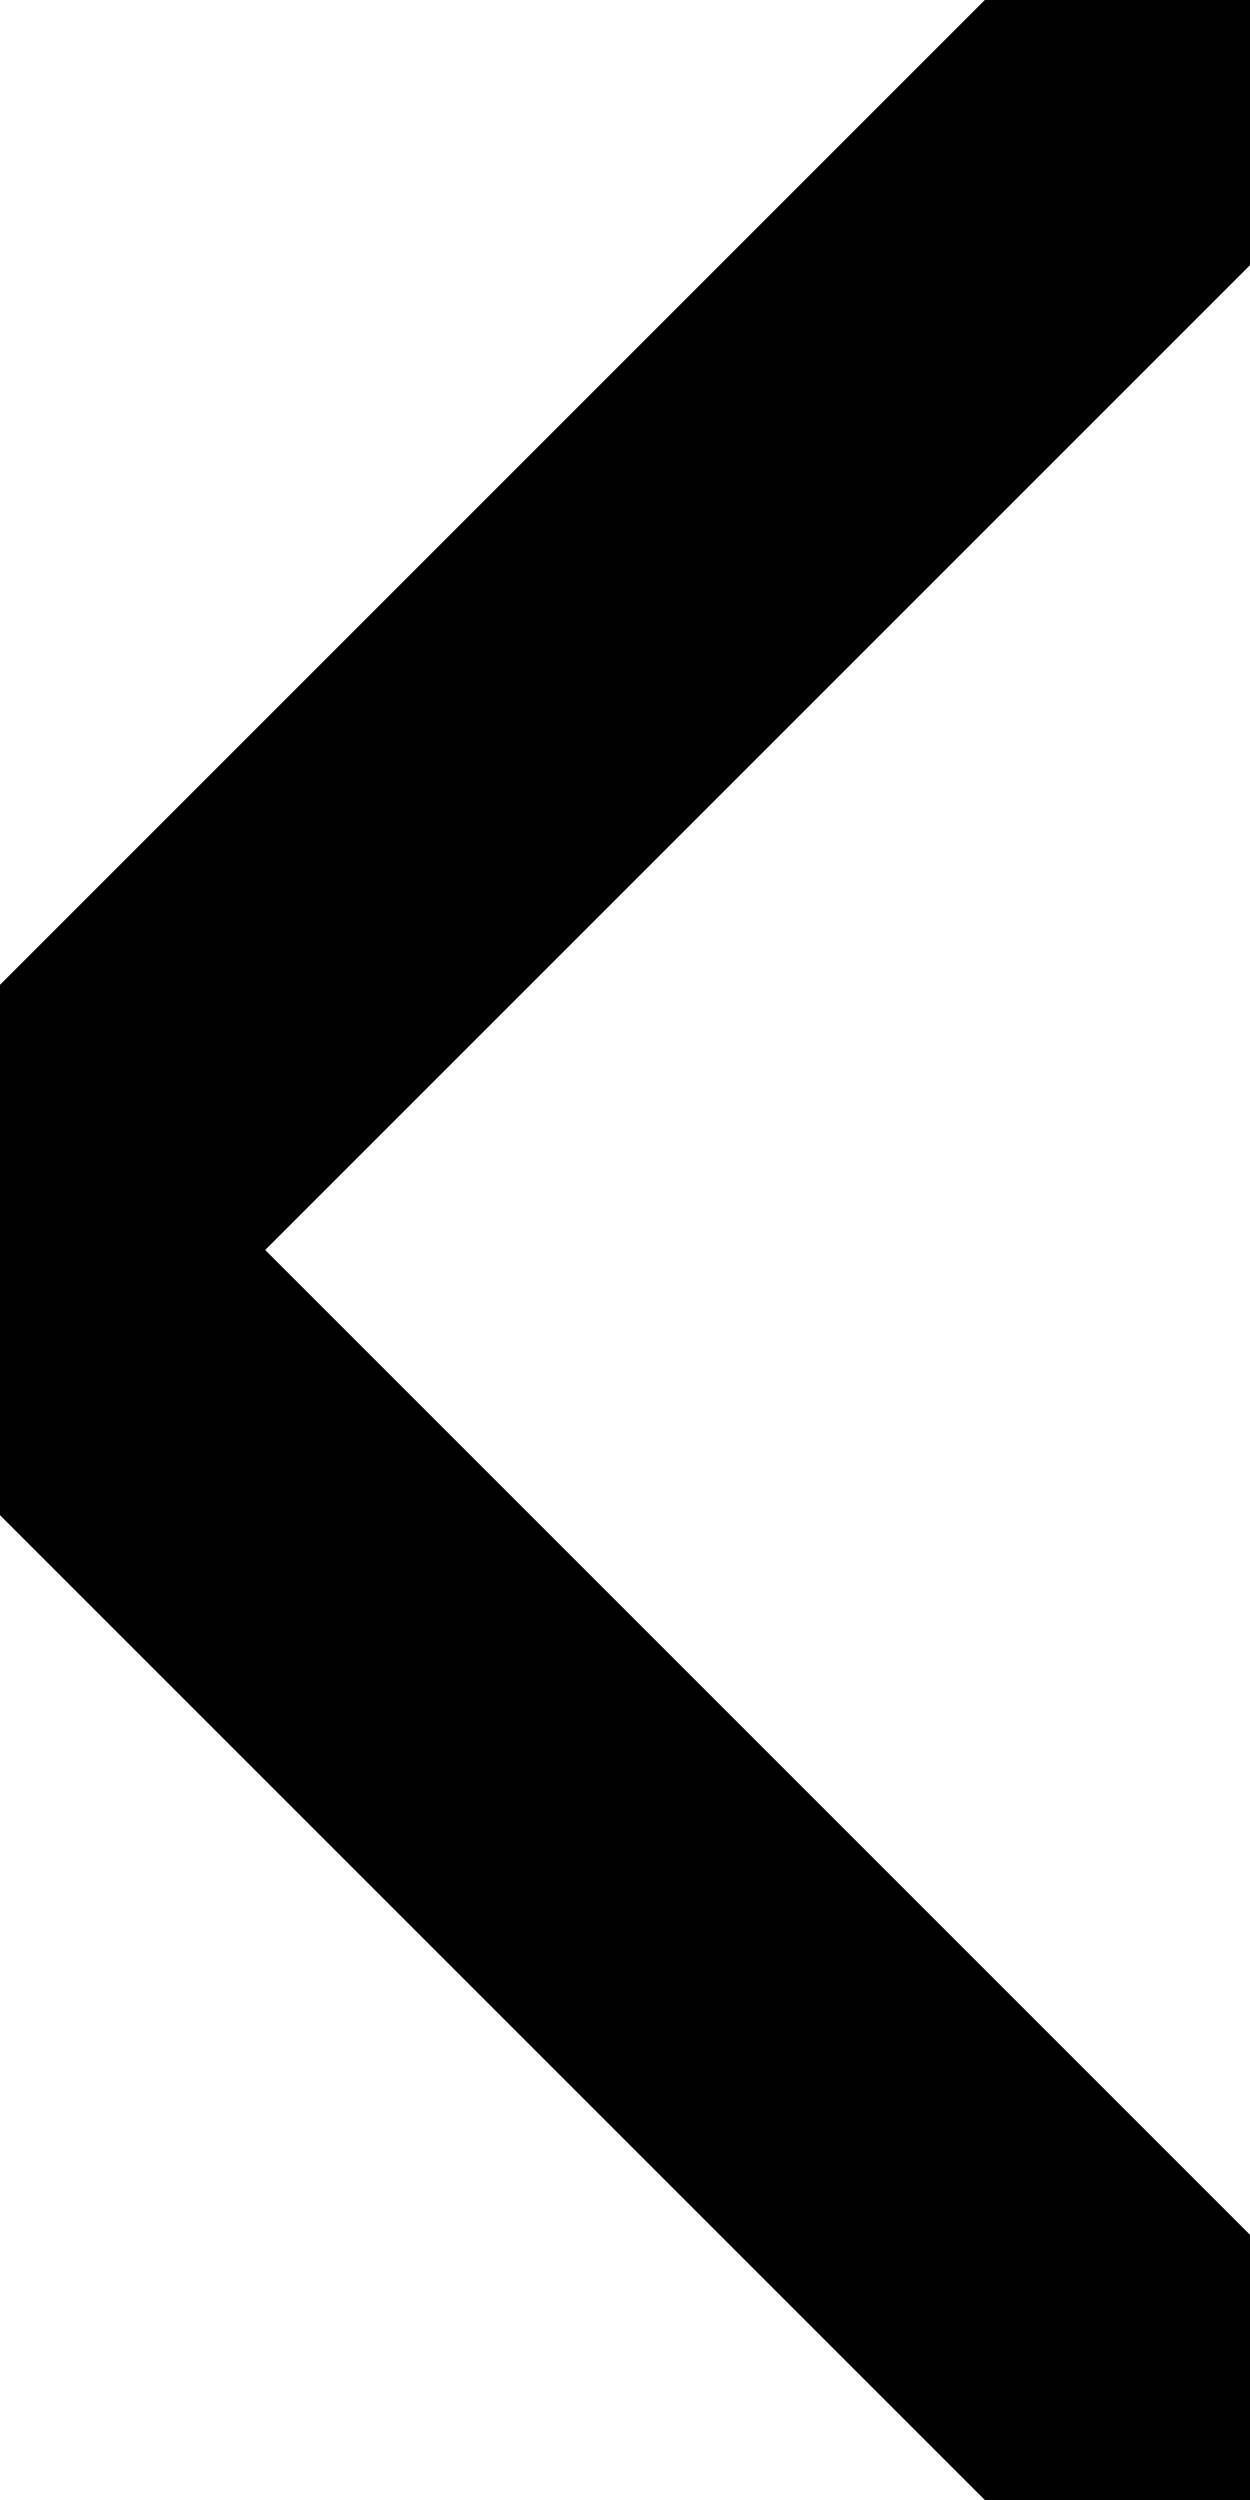
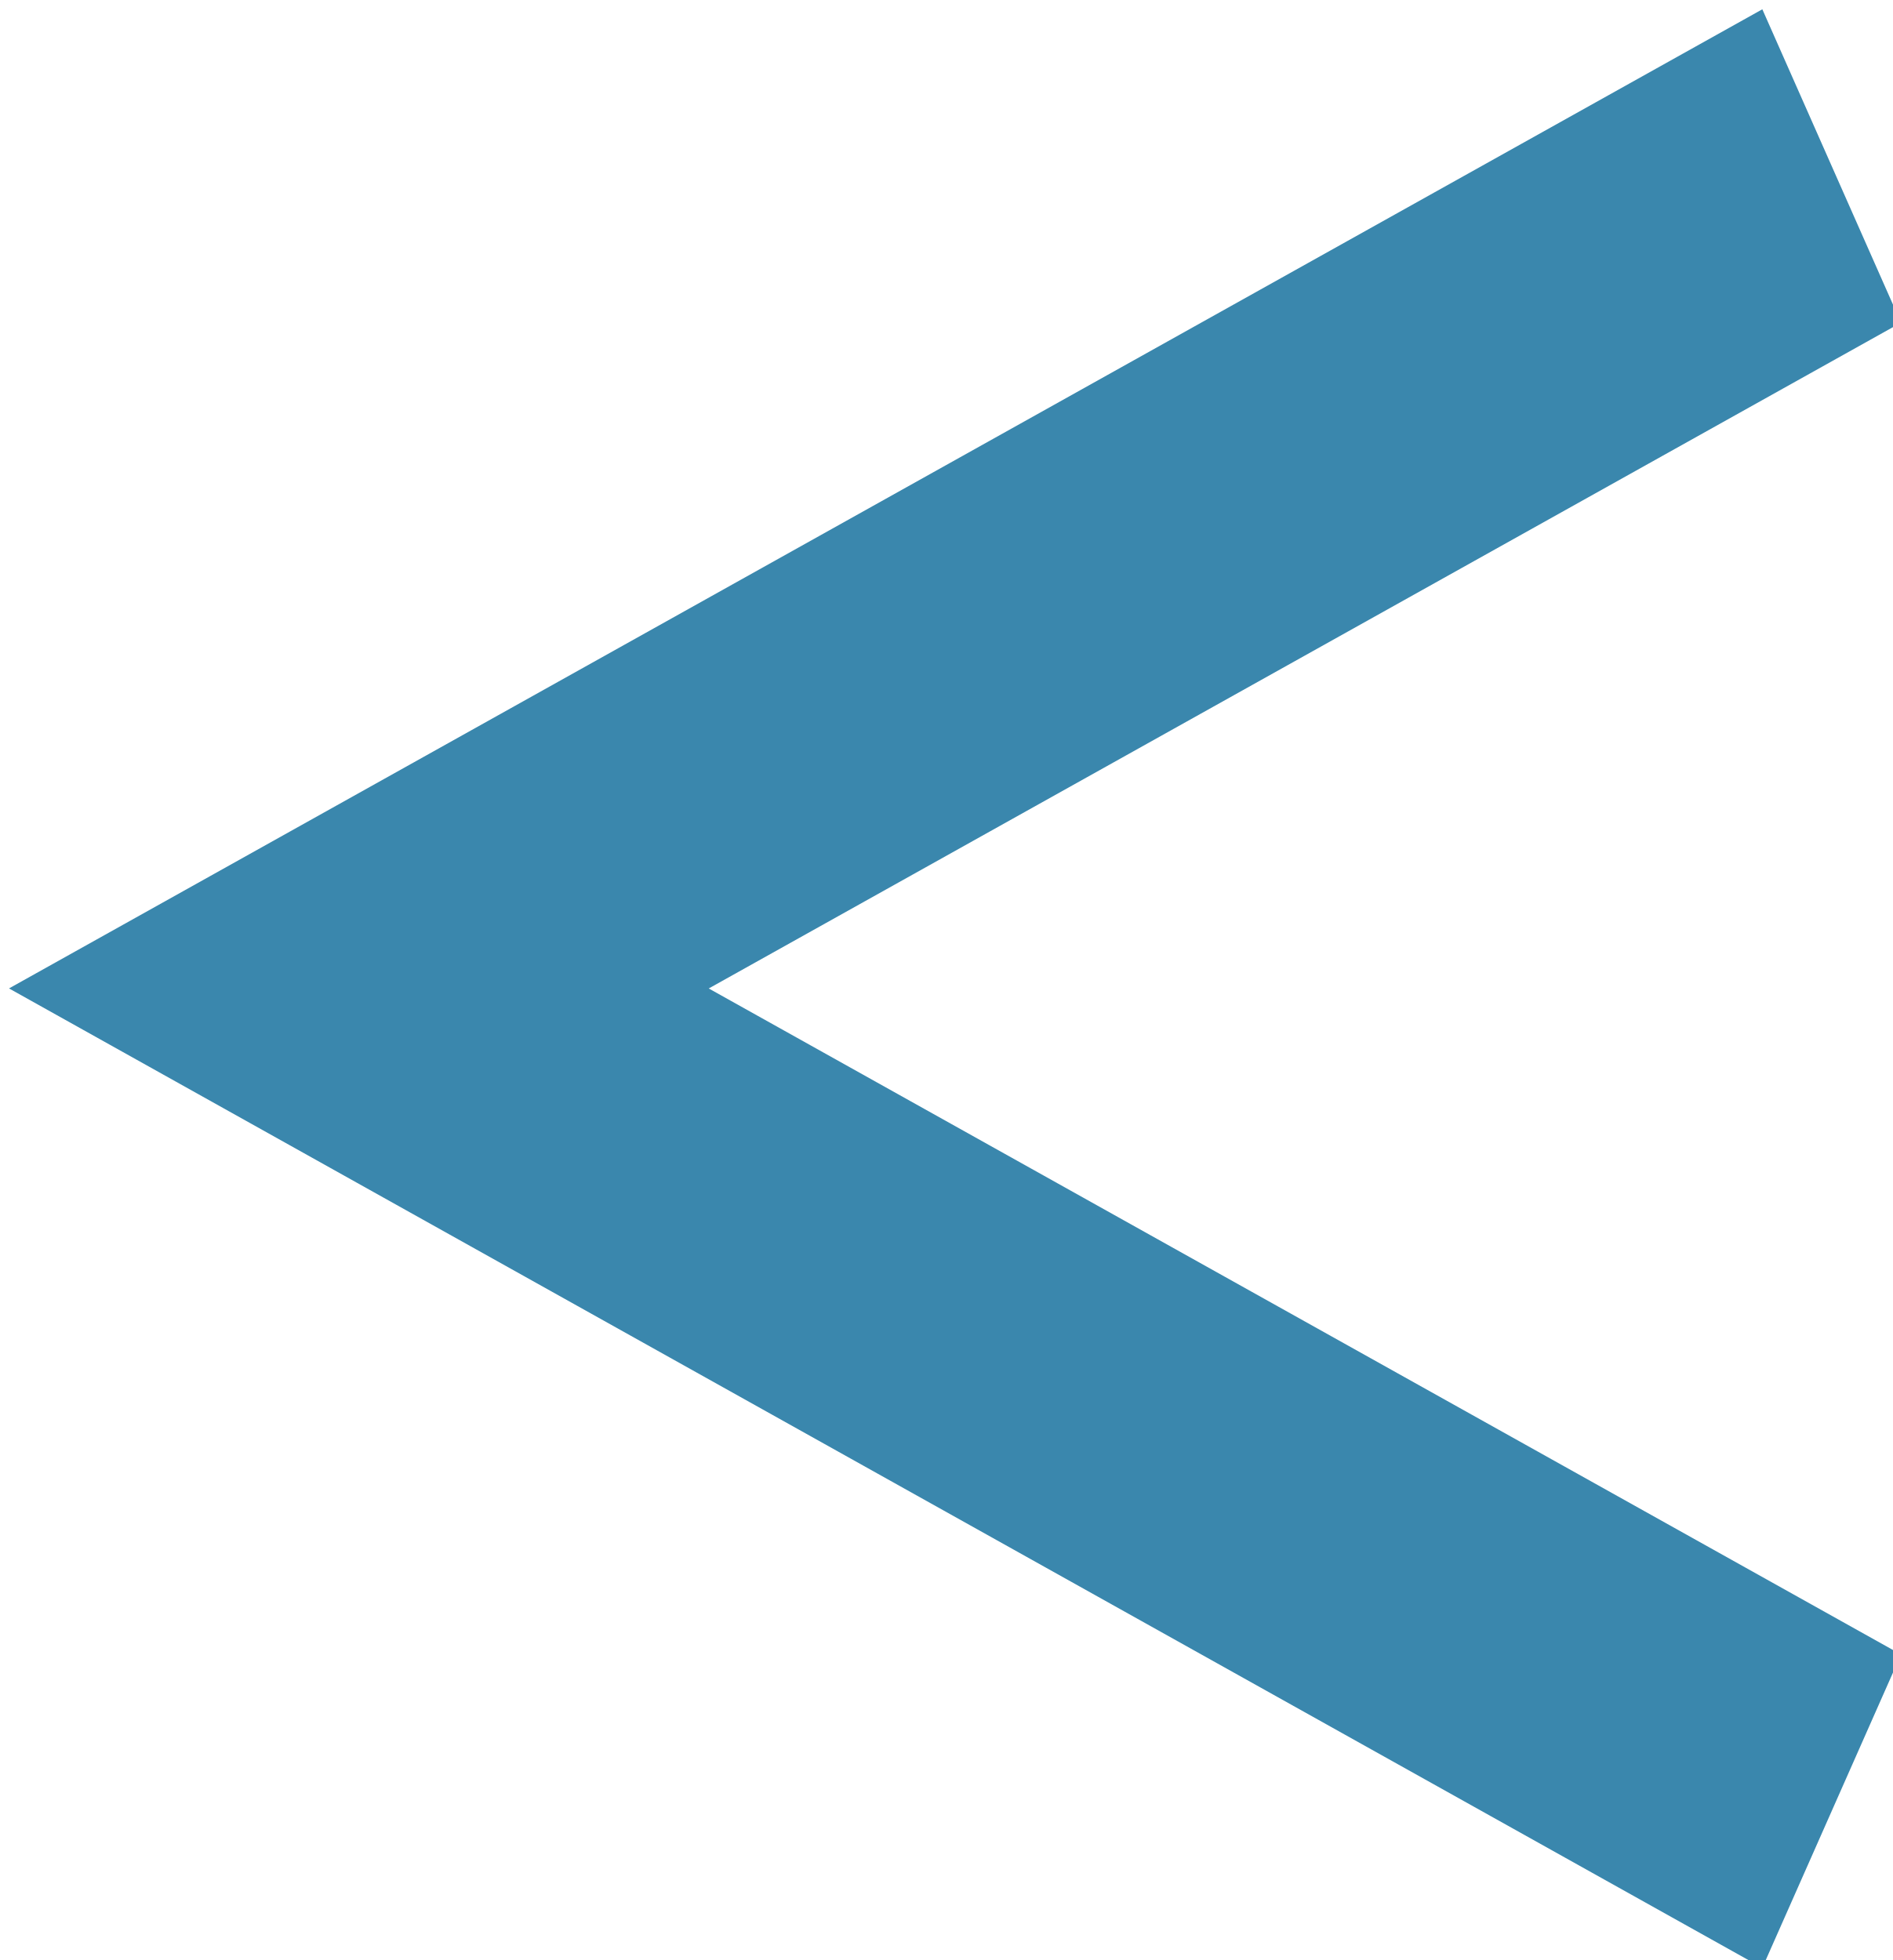
- <svg xmlns="http://www.w3.org/2000/svg" id="svg2" height="20" width="10" version="1.1">
-   <path fill="none" stroke="#000000" d="M10,0L0,10L10,20" stroke-width="3" style="-webkit-tap-highlight-color: rgba(0, 0, 0, 0);" />
+ <svg xmlns="http://www.w3.org/2000/svg" id="svg2" height="13" width="12.55" version="1.1">
+   <defs id="defs7" />
+   <g id="g4163" transform="matrix(-1.429489,0,0,-1.606343,27.82325,13.07933)" style="stroke:#000000;stroke-opacity:1">
+     <path id="path3-5" style="fill:none;stroke:#3a87ad;stroke-width:1.445;stroke-opacity:1" d="M 10.967,0.664 17.799,4.061 10.967,7.457" />
+   </g>
</svg>
